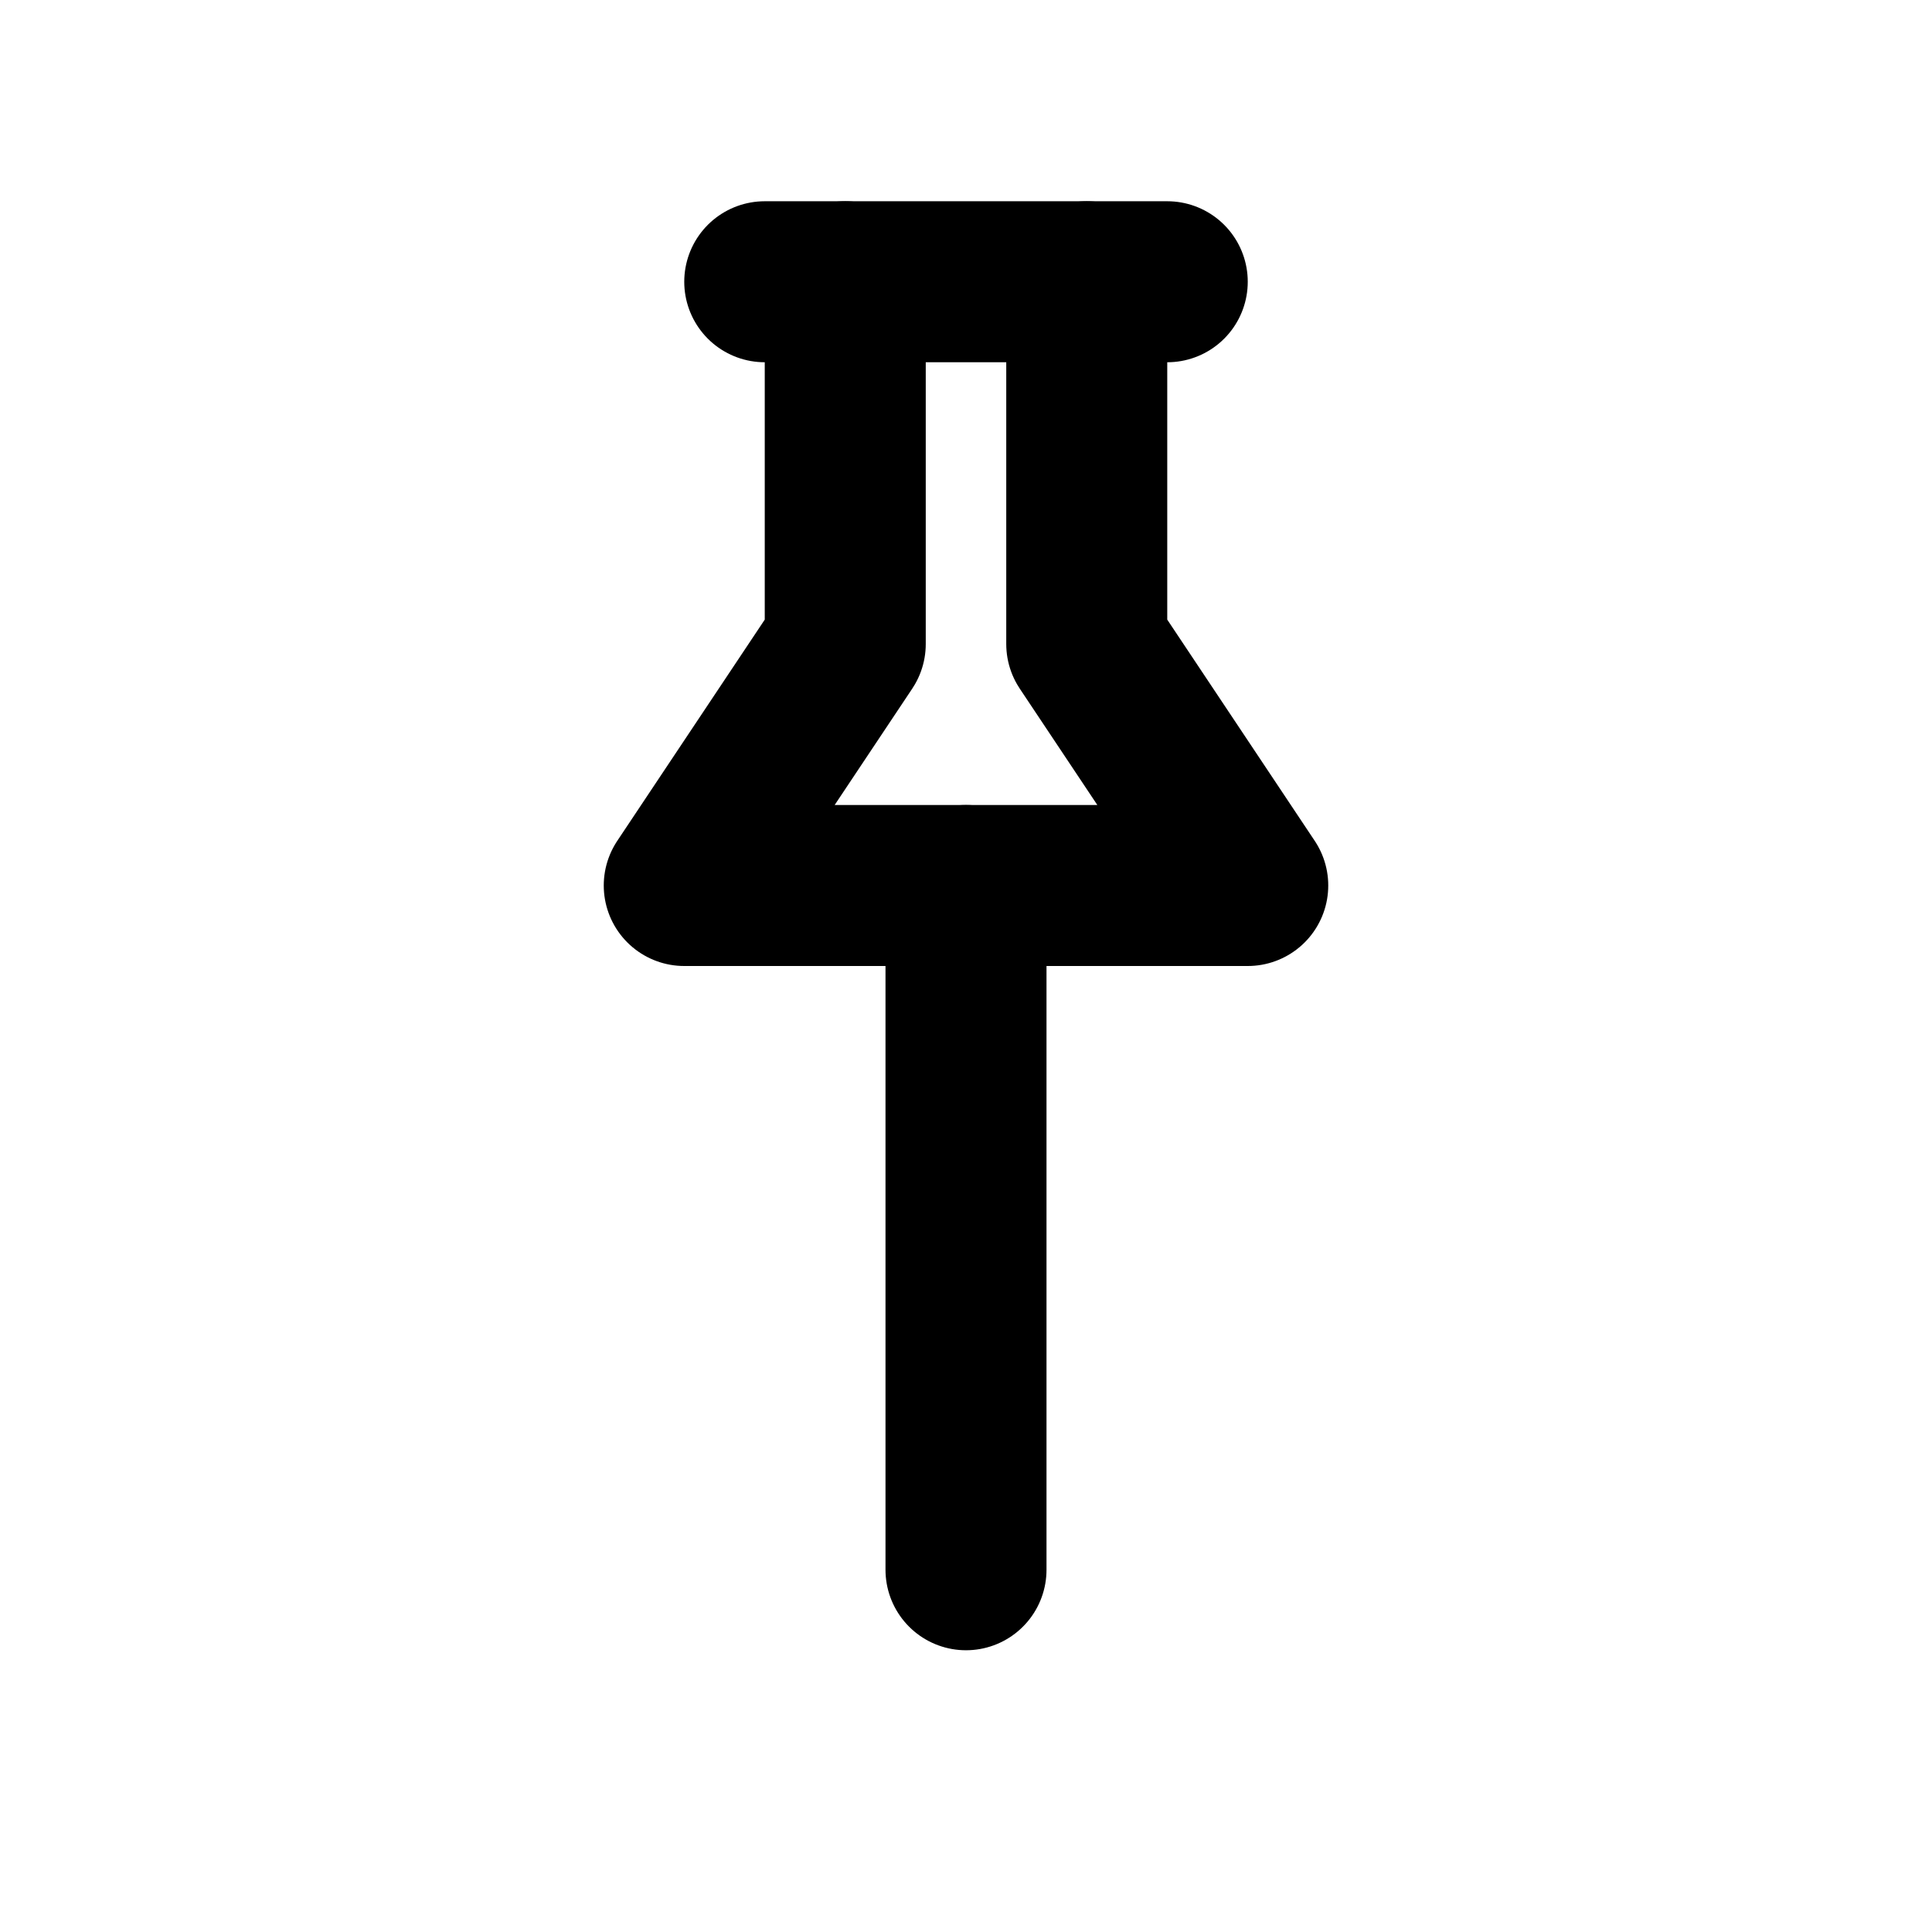
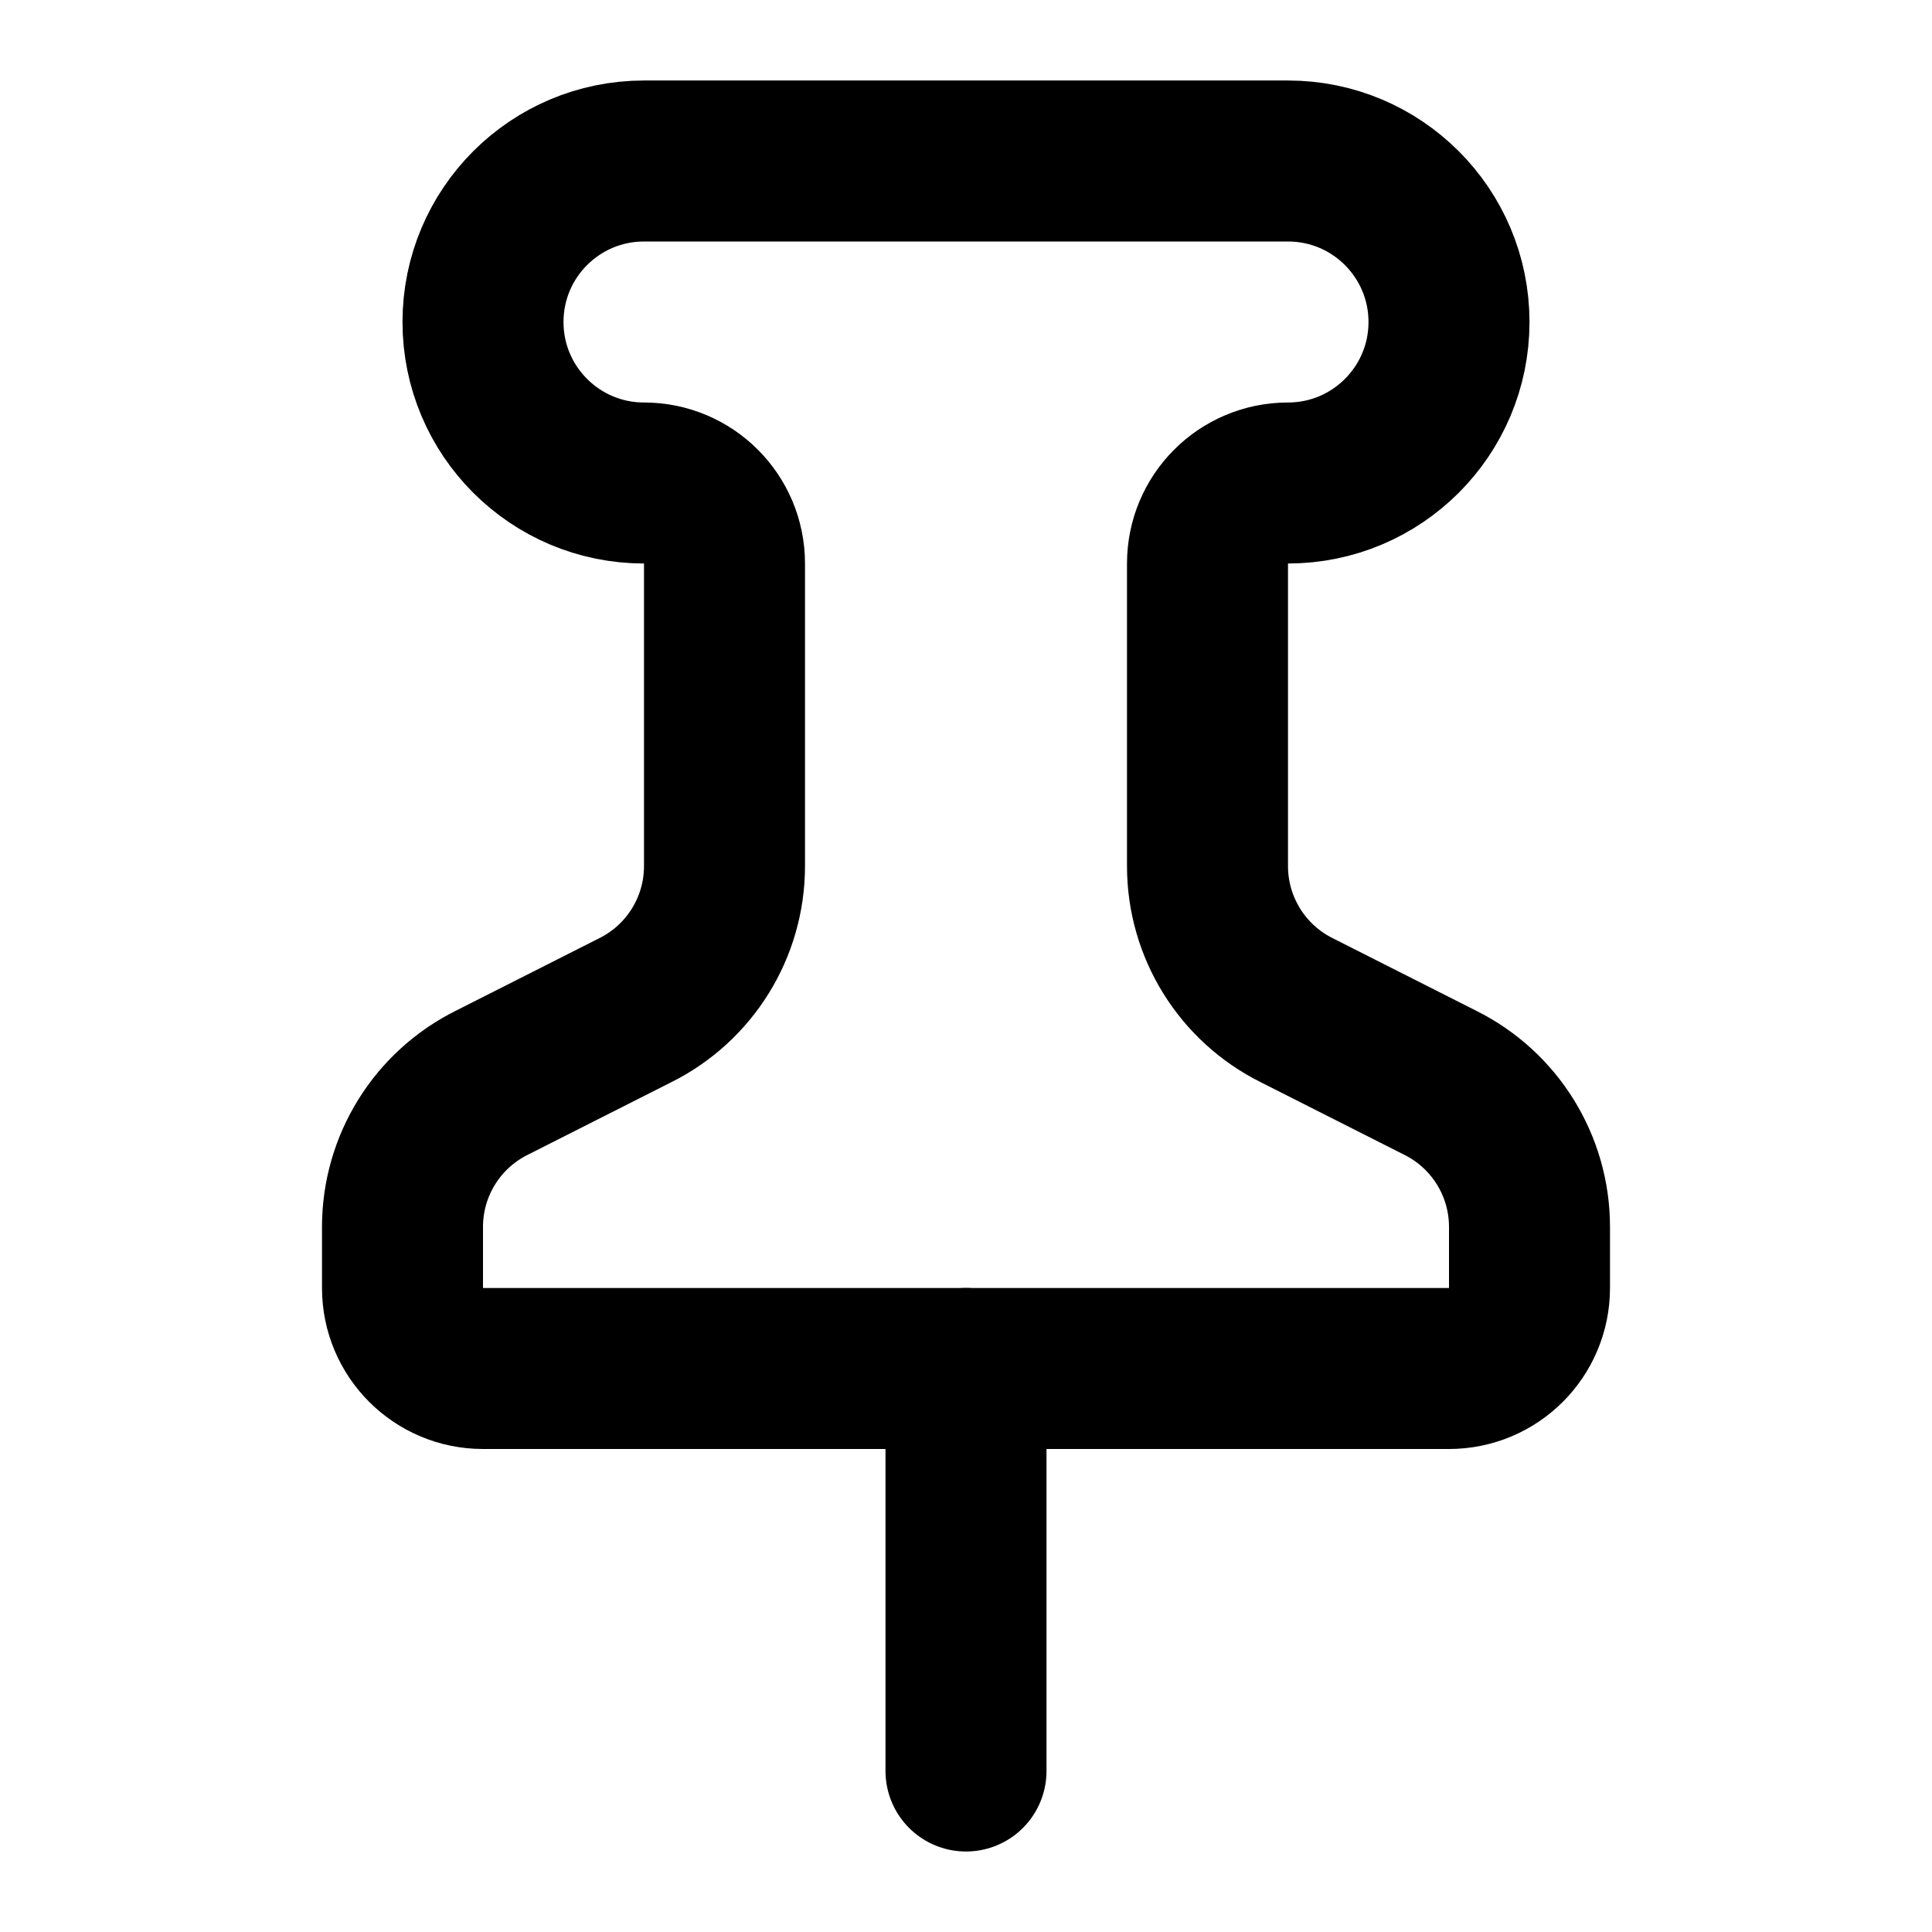
<svg xmlns="http://www.w3.org/2000/svg" viewBox="0 0 24 24" fill="none" stroke="currentColor" stroke-width="2" stroke-linecap="round" stroke-linejoin="round">
-   <path d="M9.5 3.5h5" />
-   <path d="M10.5 3.5V8l-2 3h7l-2-3V3.5" />
-   <path d="M12 11v8.5" />
+   <path d="M12 17v5" />
+   <path d="M9 10.76a2 2 0 0 1-1.11 1.79l-1.78.9A2 2 0 0 0 5 15.24V16a1 1 0 0 0 1 1h12a1 1 0 0 0 1-1v-.76a2 2 0 0 0-1.11-1.79l-1.78-.9A2 2 0 0 1 15 10.76V7a1 1 0 0 1 1-1 2 2 0 0 0 0-4H8a2 2 0 0 0 0 4 1 1 0 0 1 1 1z" />
</svg>
